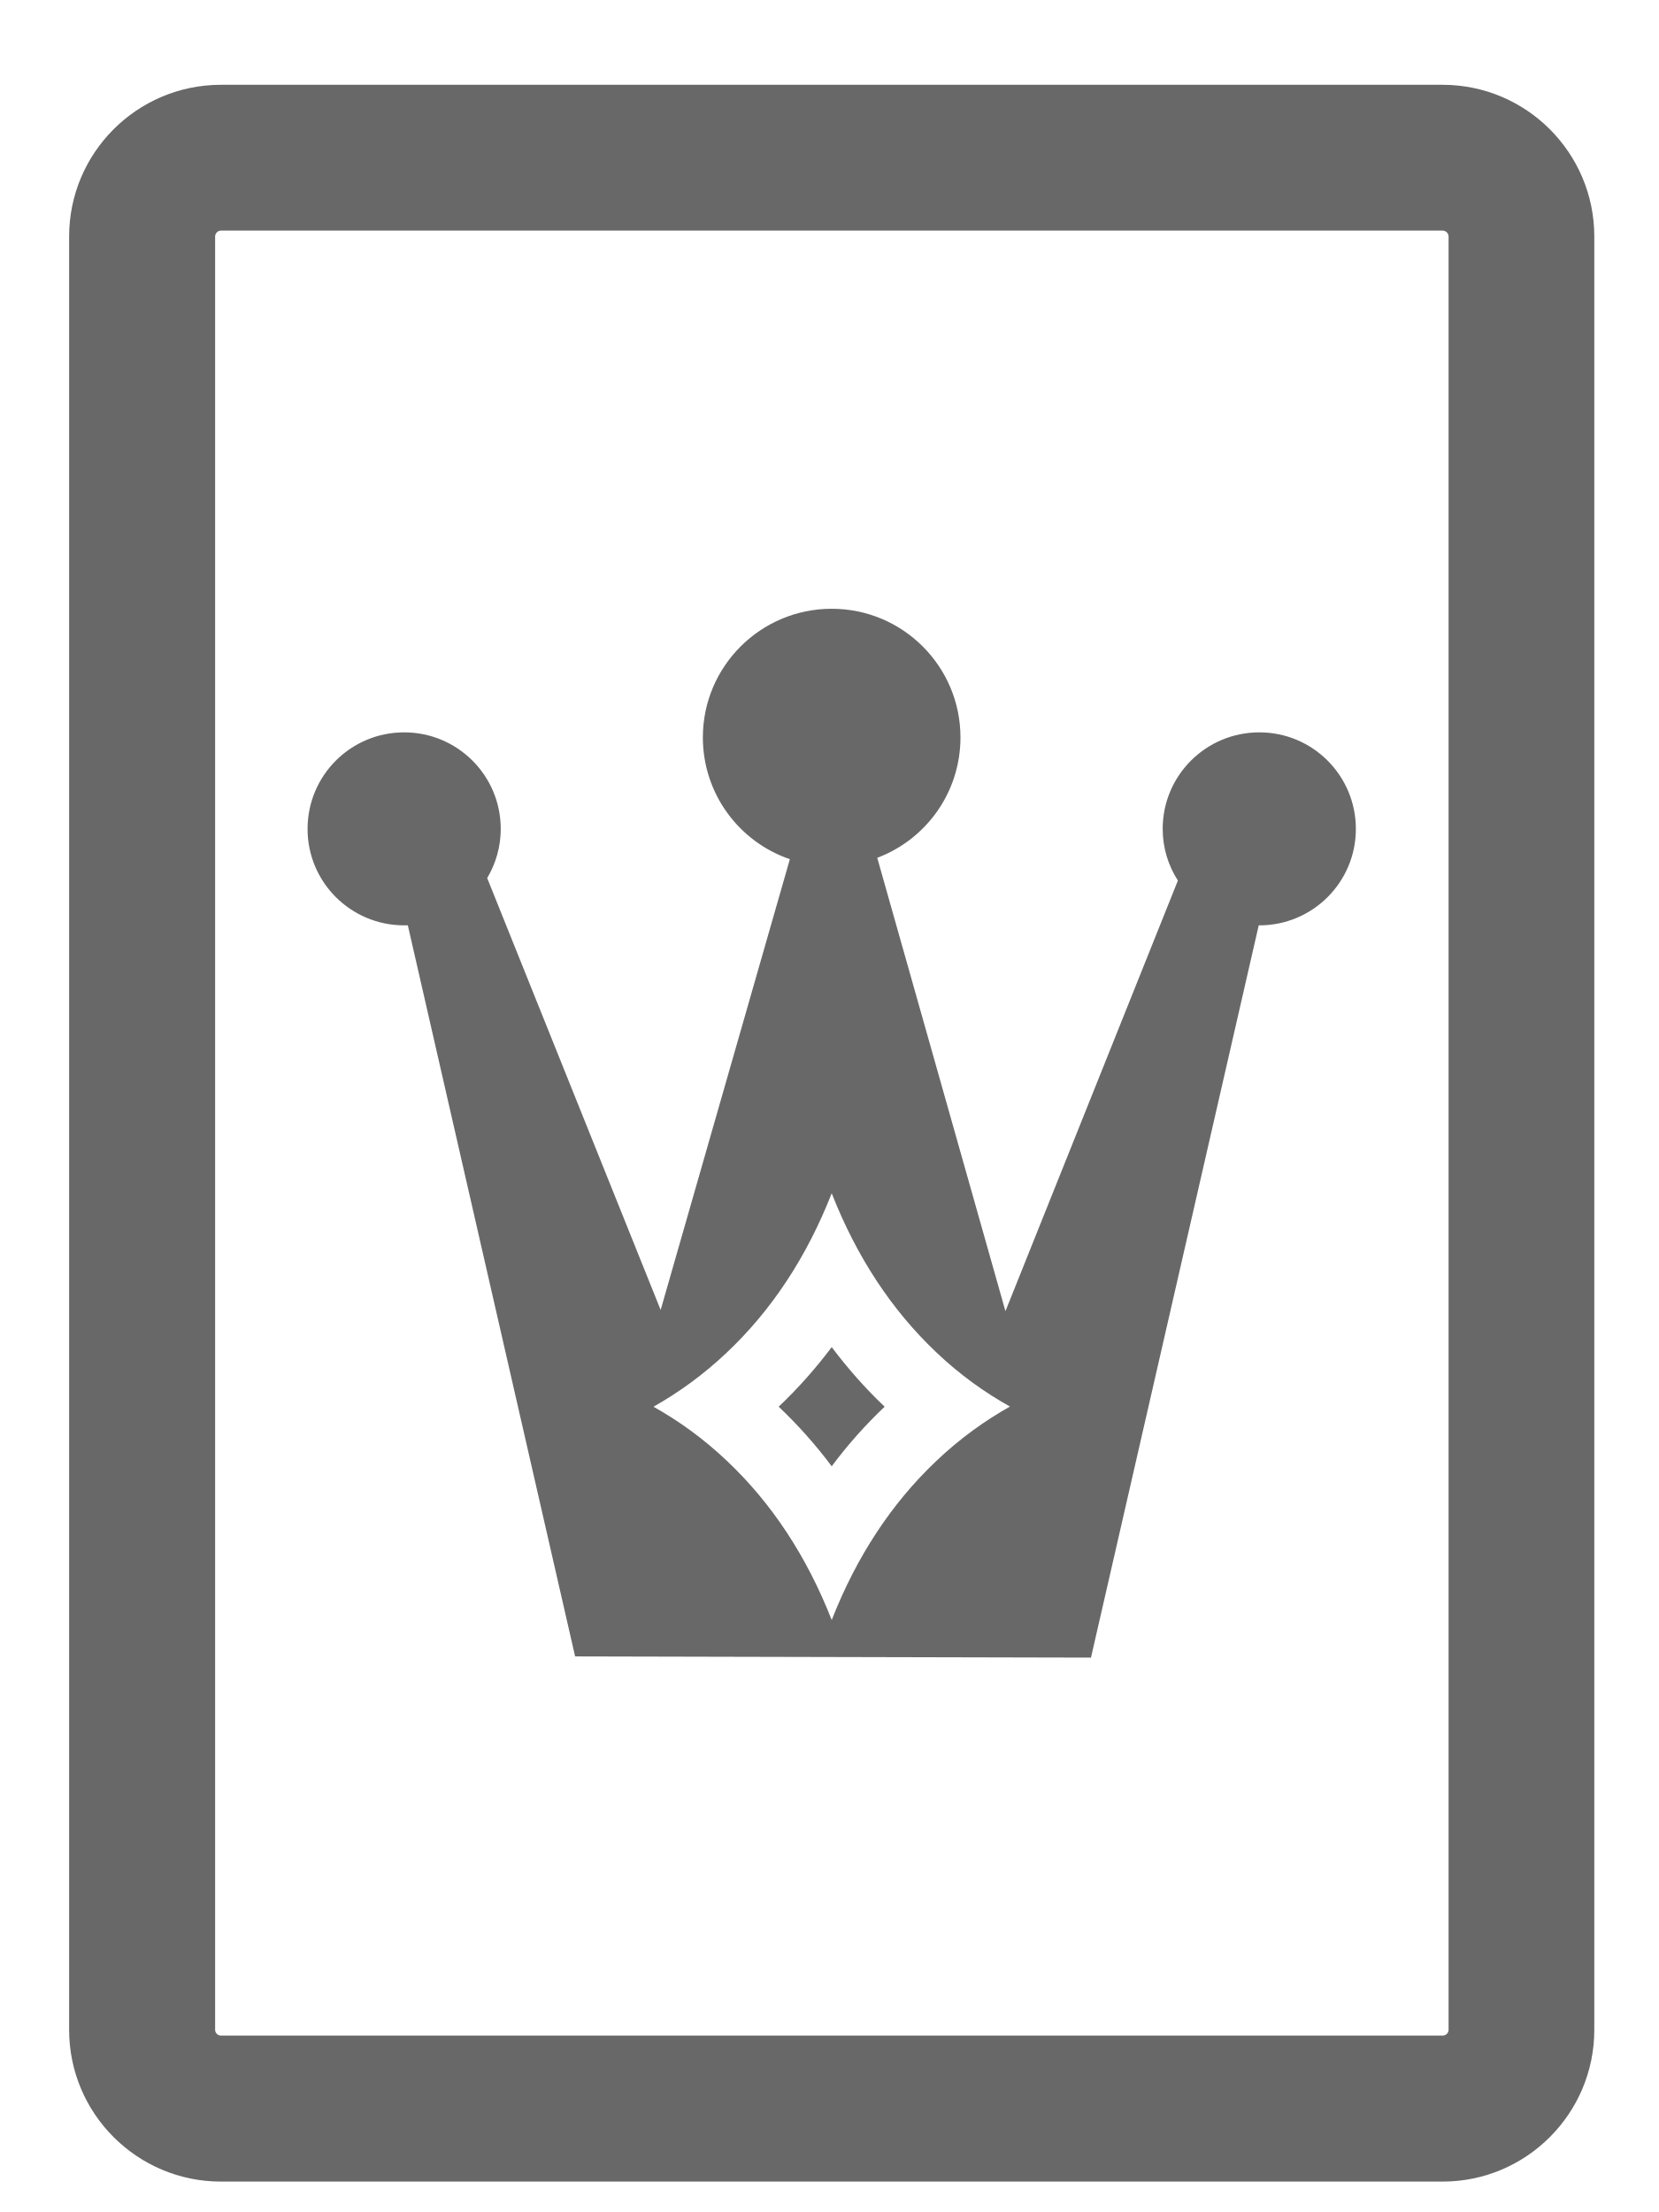
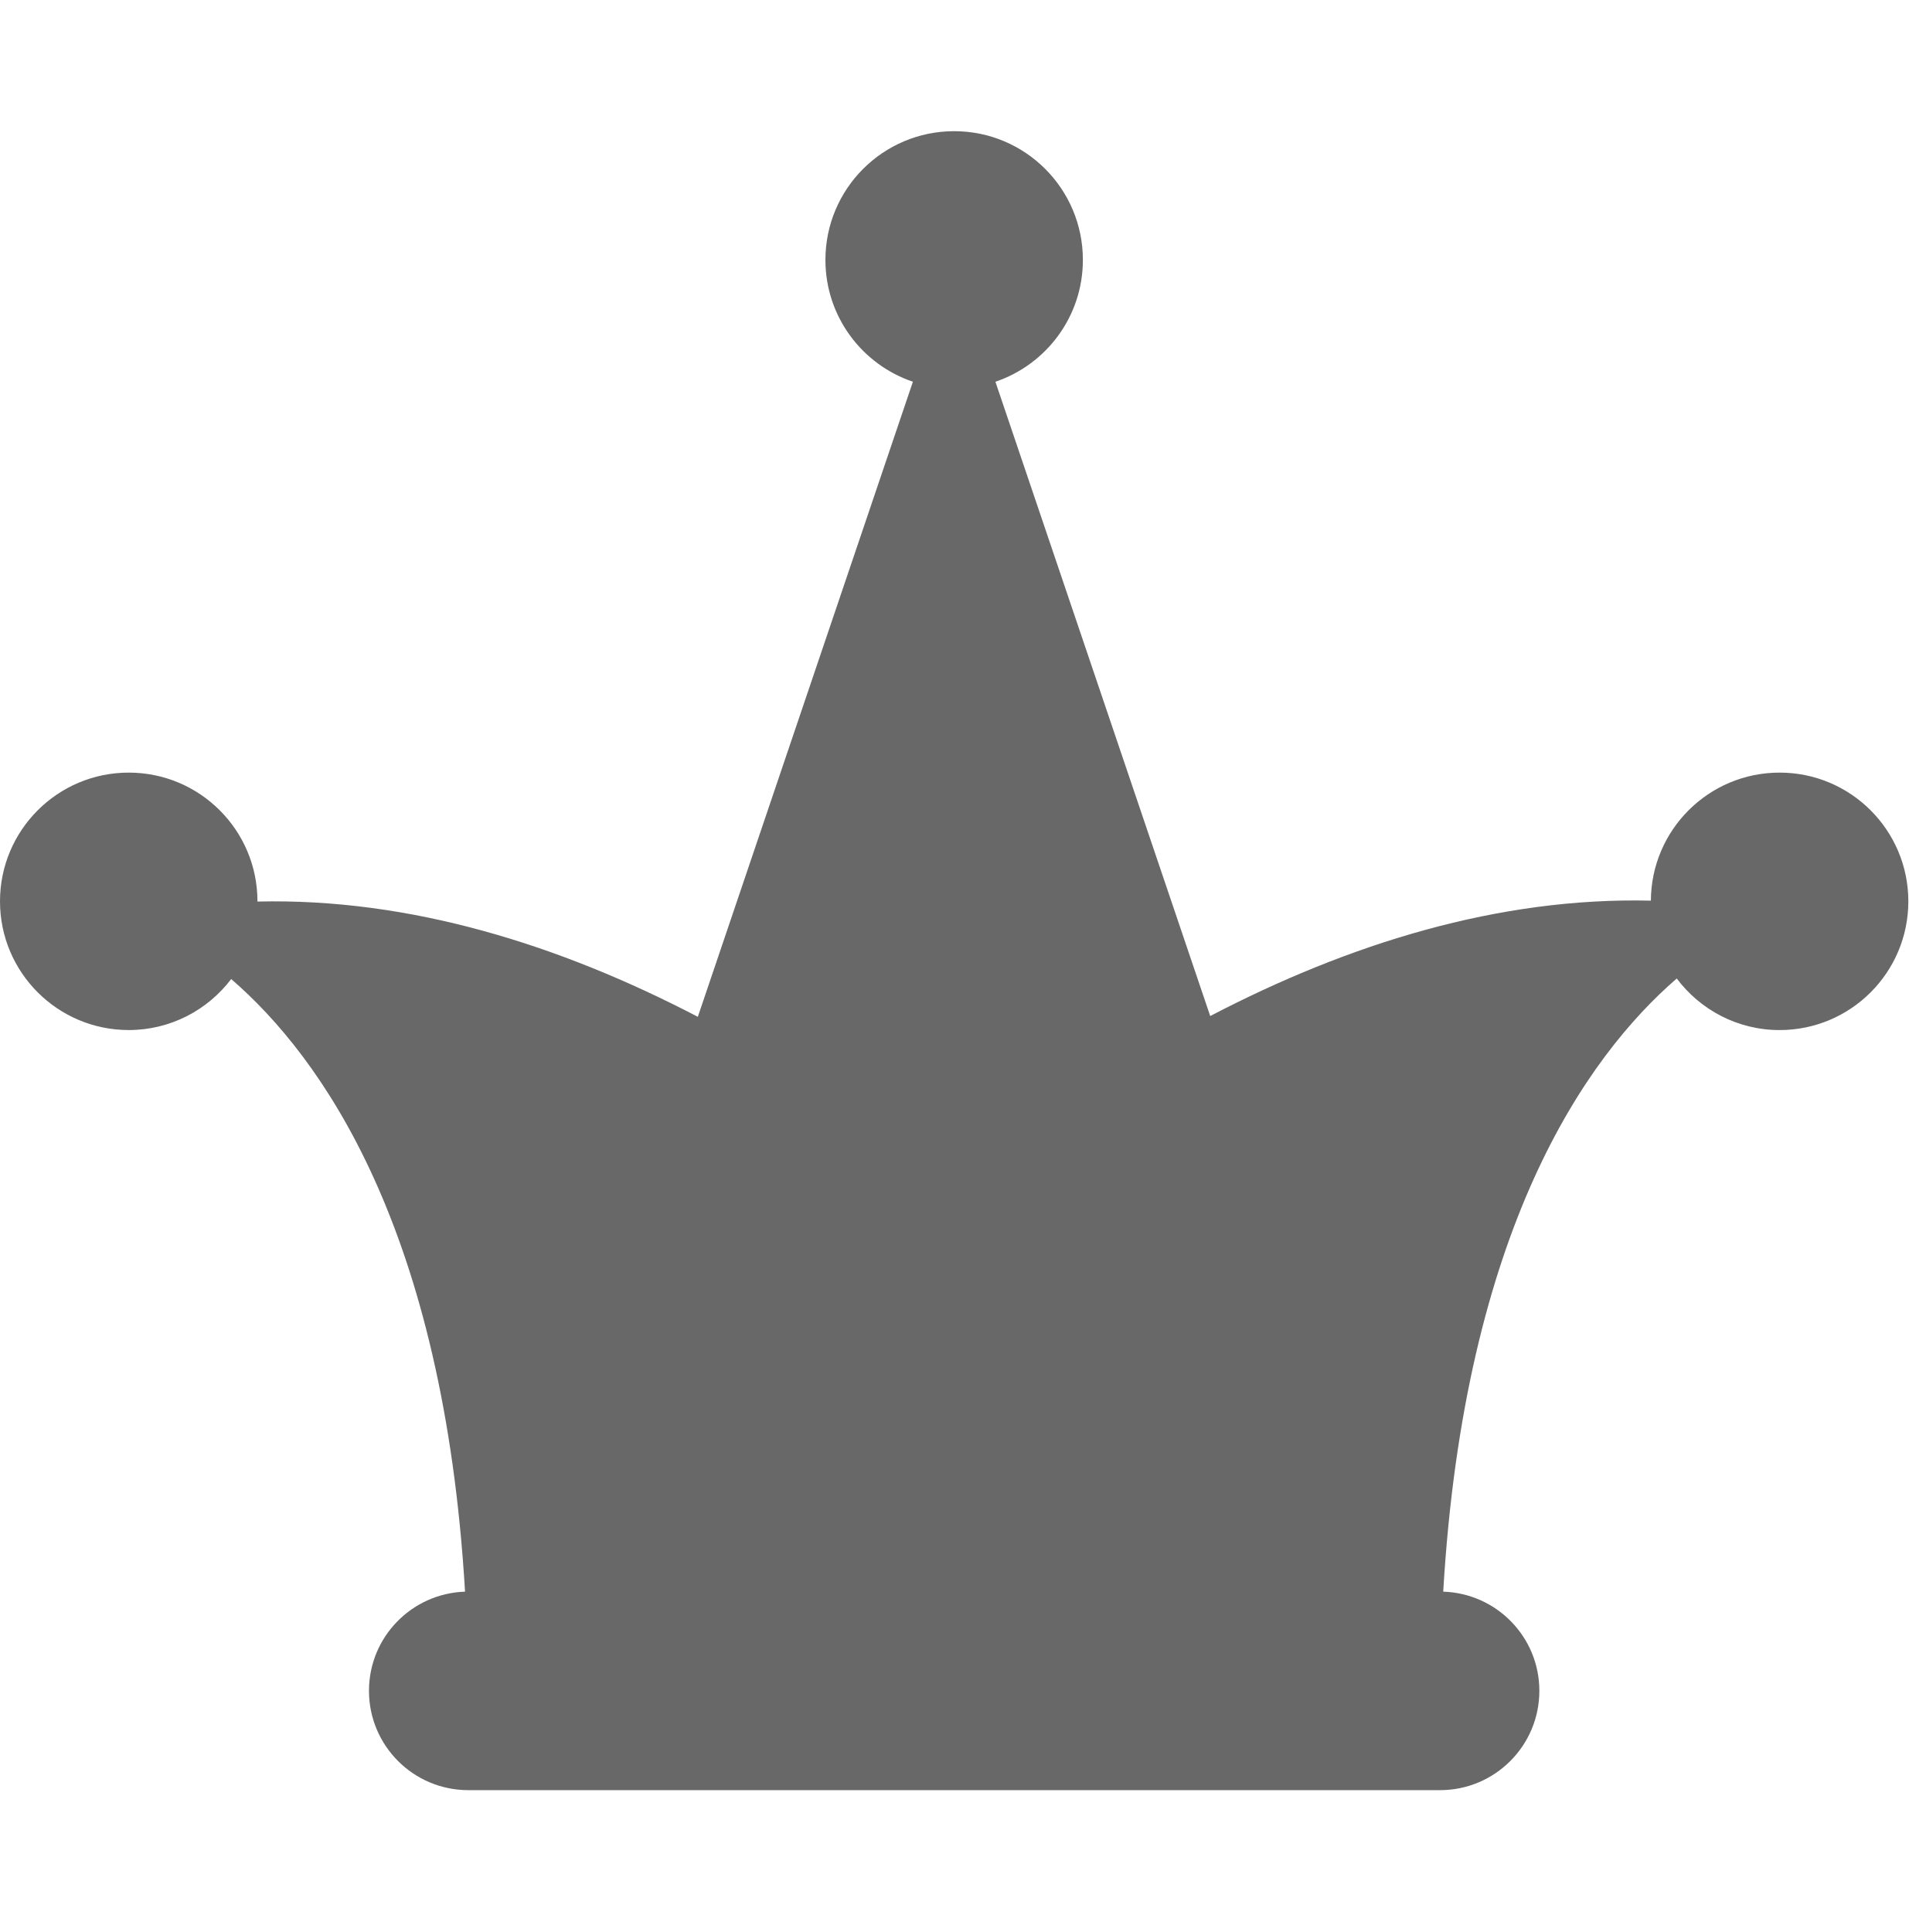
- <svg xmlns="http://www.w3.org/2000/svg" width="18" height="24" viewBox="0 0 18 24" fill="none">
-   <path d="M15.652 0.92H2.397C1.488 0.92 0.75 1.658 0.75 2.566V22.023C0.75 22.932 1.488 23.67 2.397 23.67H15.652C16.56 23.67 17.298 22.932 17.298 22.023V2.566C17.298 1.658 16.56 0.92 15.652 0.92ZM15.717 22.023C15.717 22.058 15.688 22.086 15.652 22.086H2.397C2.363 22.086 2.334 22.058 2.334 22.023V2.566C2.334 2.532 2.363 2.502 2.397 2.502H15.652C15.688 2.502 15.717 2.532 15.717 2.566V22.023Z" fill="#686868" />
-   <path d="M9.024 14.616C8.849 14.849 8.657 15.065 8.449 15.262L8.449 15.262L8.449 15.263C8.657 15.46 8.849 15.675 9.024 15.909C9.198 15.675 9.39 15.46 9.598 15.263L9.598 15.262L9.598 15.262C9.39 15.065 9.199 14.849 9.024 14.616Z" fill="#686868" />
-   <path d="M13.664 7.946C13.085 7.946 12.615 8.413 12.615 8.994C12.615 9.2 12.676 9.392 12.78 9.554L10.909 14.226L9.518 9.307C10.046 9.109 10.421 8.599 10.421 8.001C10.421 7.231 9.796 6.605 9.024 6.605C8.252 6.605 7.626 7.231 7.626 8.001C7.626 8.614 8.021 9.135 8.57 9.322L7.168 14.213L5.286 9.527C5.379 9.371 5.433 9.187 5.433 8.994C5.433 8.413 4.963 7.946 4.385 7.946C3.806 7.946 3.337 8.414 3.337 8.994C3.337 9.572 3.806 10.04 4.385 10.04H4.425L6.24 17.972L11.837 17.985L13.657 10.04H13.664C14.242 10.04 14.711 9.572 14.711 8.994C14.711 8.414 14.242 7.946 13.664 7.946ZM10.157 15.853C9.674 16.311 9.295 16.886 9.024 17.577C8.753 16.886 8.374 16.311 7.89 15.853C7.628 15.604 7.357 15.412 7.09 15.263C7.357 15.112 7.628 14.92 7.89 14.671C8.374 14.213 8.753 13.638 9.024 12.947C9.295 13.638 9.674 14.213 10.157 14.671C10.418 14.92 10.691 15.112 10.958 15.261C10.691 15.411 10.418 15.604 10.157 15.853Z" fill="#686868" />
+ <svg xmlns="http://www.w3.org/2000/svg" width="80" height="81" viewBox="0 0 80 81" fill="none">
+   <path d="M74.603 32.392C71.632 32.392 69.223 34.793 69.207 37.76C62.816 37.609 56.548 39.566 50.734 42.598L41.729 16.005C43.86 15.284 45.396 13.272 45.396 10.897C45.396 7.916 42.98 5.5 39.999 5.5C37.019 5.5 34.603 7.916 34.603 10.897C34.603 13.272 36.139 15.284 38.27 16.005L29.254 42.63C23.443 39.602 17.179 37.647 10.793 37.798C10.793 37.795 10.793 37.792 10.793 37.788C10.793 34.808 8.377 32.392 5.396 32.392C2.416 32.392 0 34.808 0 37.789C0 40.769 2.416 43.185 5.397 43.185C7.152 43.185 8.706 42.344 9.692 41.047C13.502 44.339 18.597 51.535 19.495 66.731C17.259 66.805 15.468 68.635 15.468 70.889C15.468 73.189 17.333 75.053 19.633 75.053H60.367C62.667 75.053 64.532 73.189 64.532 70.889C64.532 68.634 62.739 66.803 60.502 66.731C61.393 51.532 66.48 44.325 70.291 41.024C71.276 42.334 72.838 43.186 74.603 43.186C77.584 43.186 80 40.77 80 37.789C80 34.808 77.584 32.392 74.603 32.392Z" fill="#686868" />
</svg>
